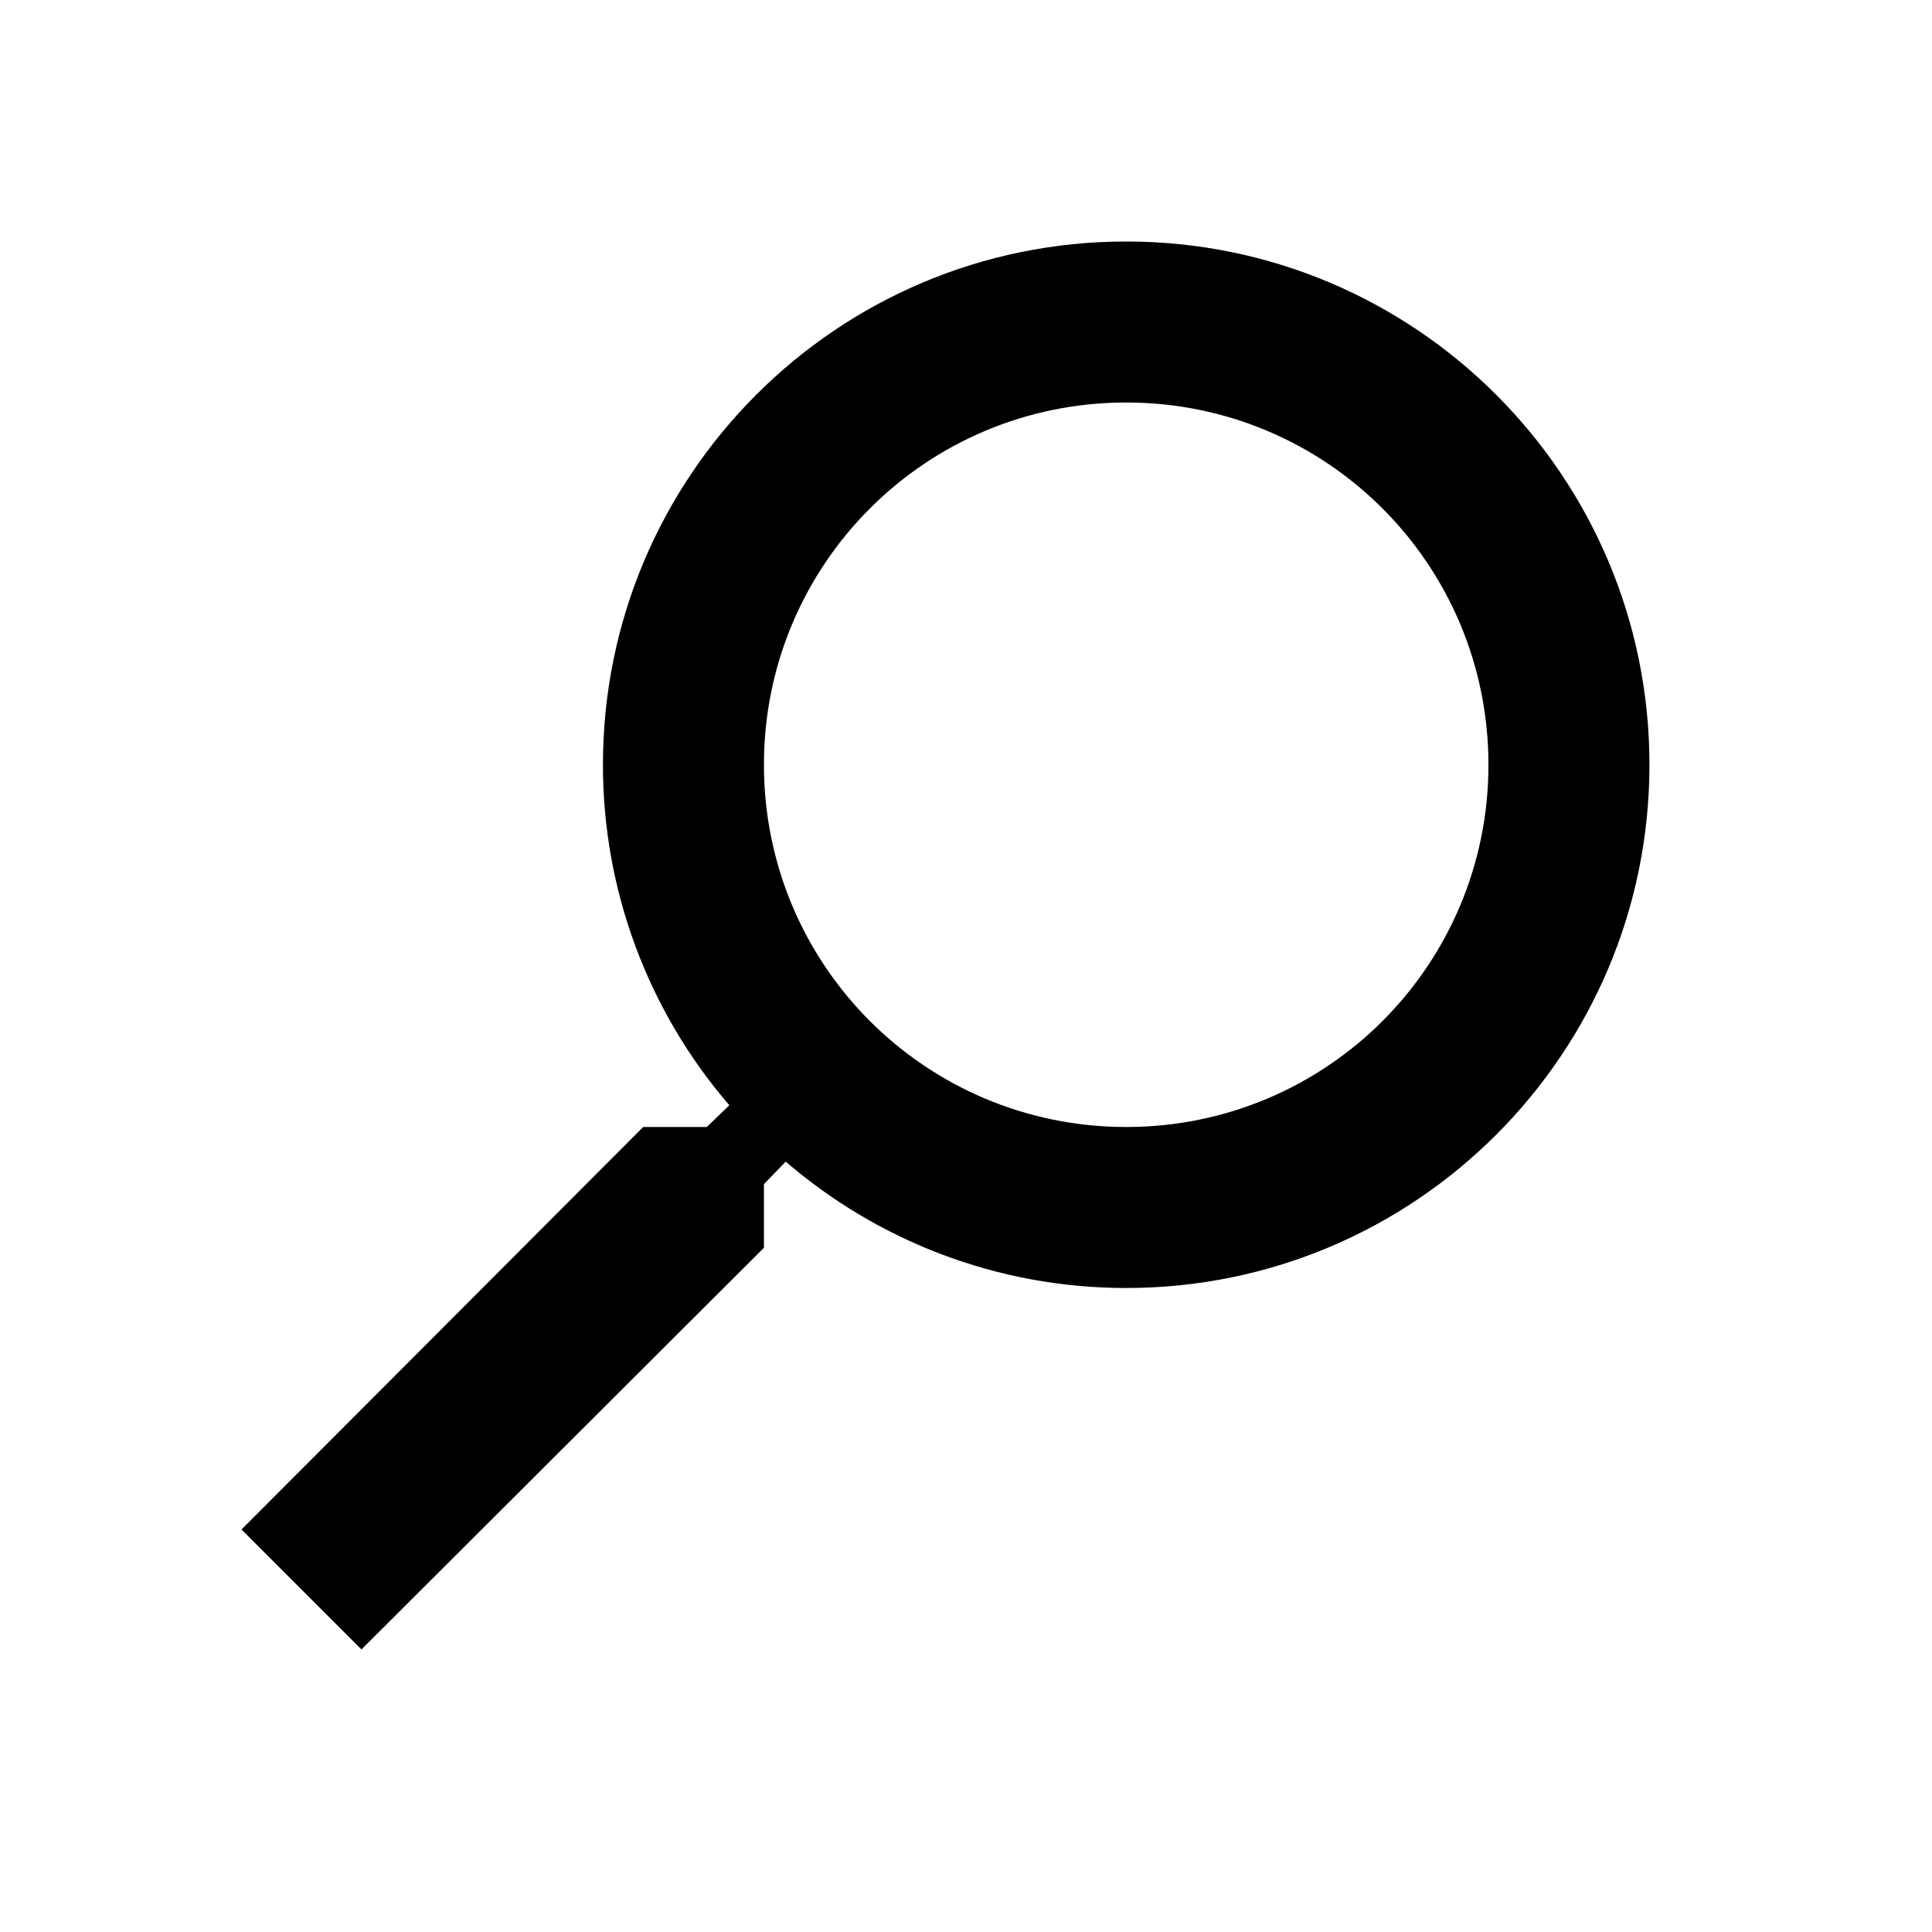
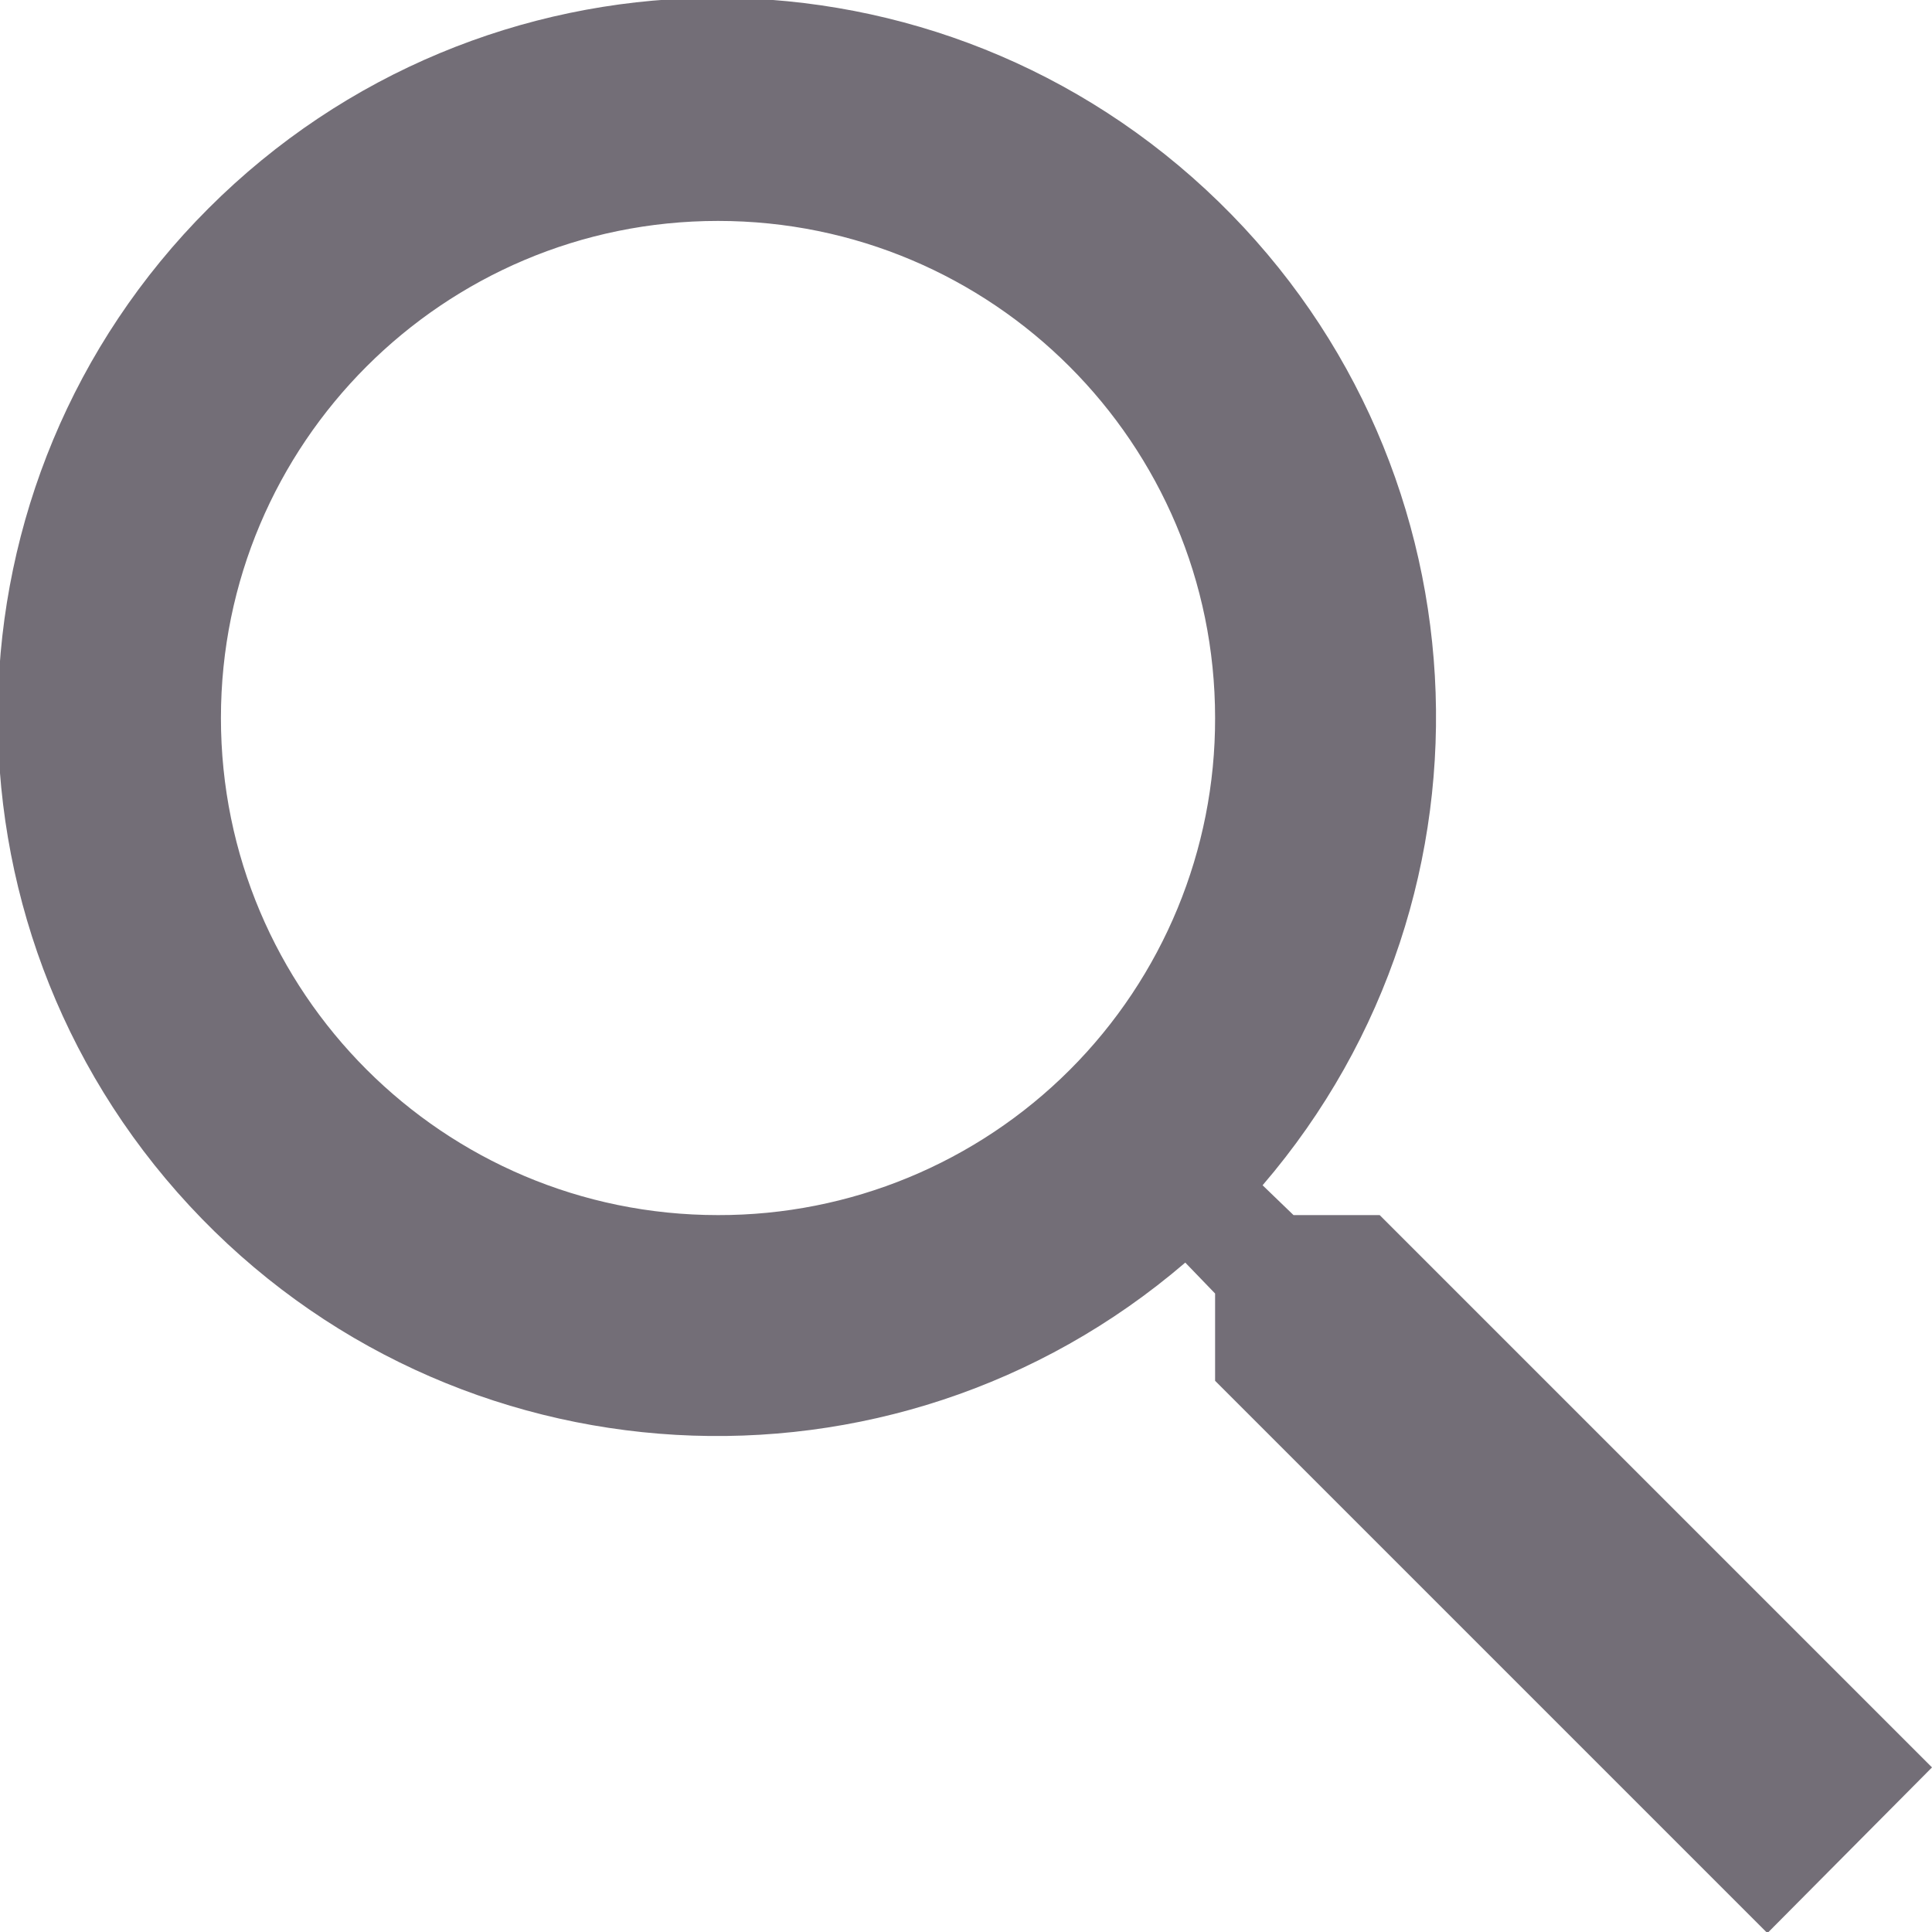
- <svg xmlns="http://www.w3.org/2000/svg" width="24" height="24" fill="none" viewBox="0 0 24 24">
-   <path fill="#000" d="M7.99 14h.79l.28-.27A6.471 6.471 0 017.49 9.5a6.5 6.5 0 116.5 6.5c-1.61 0-3.09-.59-4.23-1.57l-.27.28v.79l-5 4.99L3 19l4.99-5zm6 0c2.49 0 4.5-2.01 4.5-4.5S16.48 5 13.99 5s-4.5 2.01-4.5 4.5 2.01 4.5 4.5 4.5z" />
+ <svg xmlns="http://www.w3.org/2000/svg" viewBox="0 0 17.49 17.49">
+   <defs>
+     <style>.cls-1{fill:#736e77;}</style>
+   </defs>
+   <g id="Layer_2" data-name="Layer 2">
+     <g id="Layer_1-2" data-name="Layer 1">
+       <path class="cls-1" d="M12.5,11h-.79l-.28-.27a6.51,6.51,0,1,0-.7.7l.27.28v.79l5,5L17.49,16l-5-5Zm-6,0A4.5,4.5,0,1,1,11,6.5,4.49,4.49,0,0,1,6.5,11Z" />
+     </g>
+   </g>
</svg>
